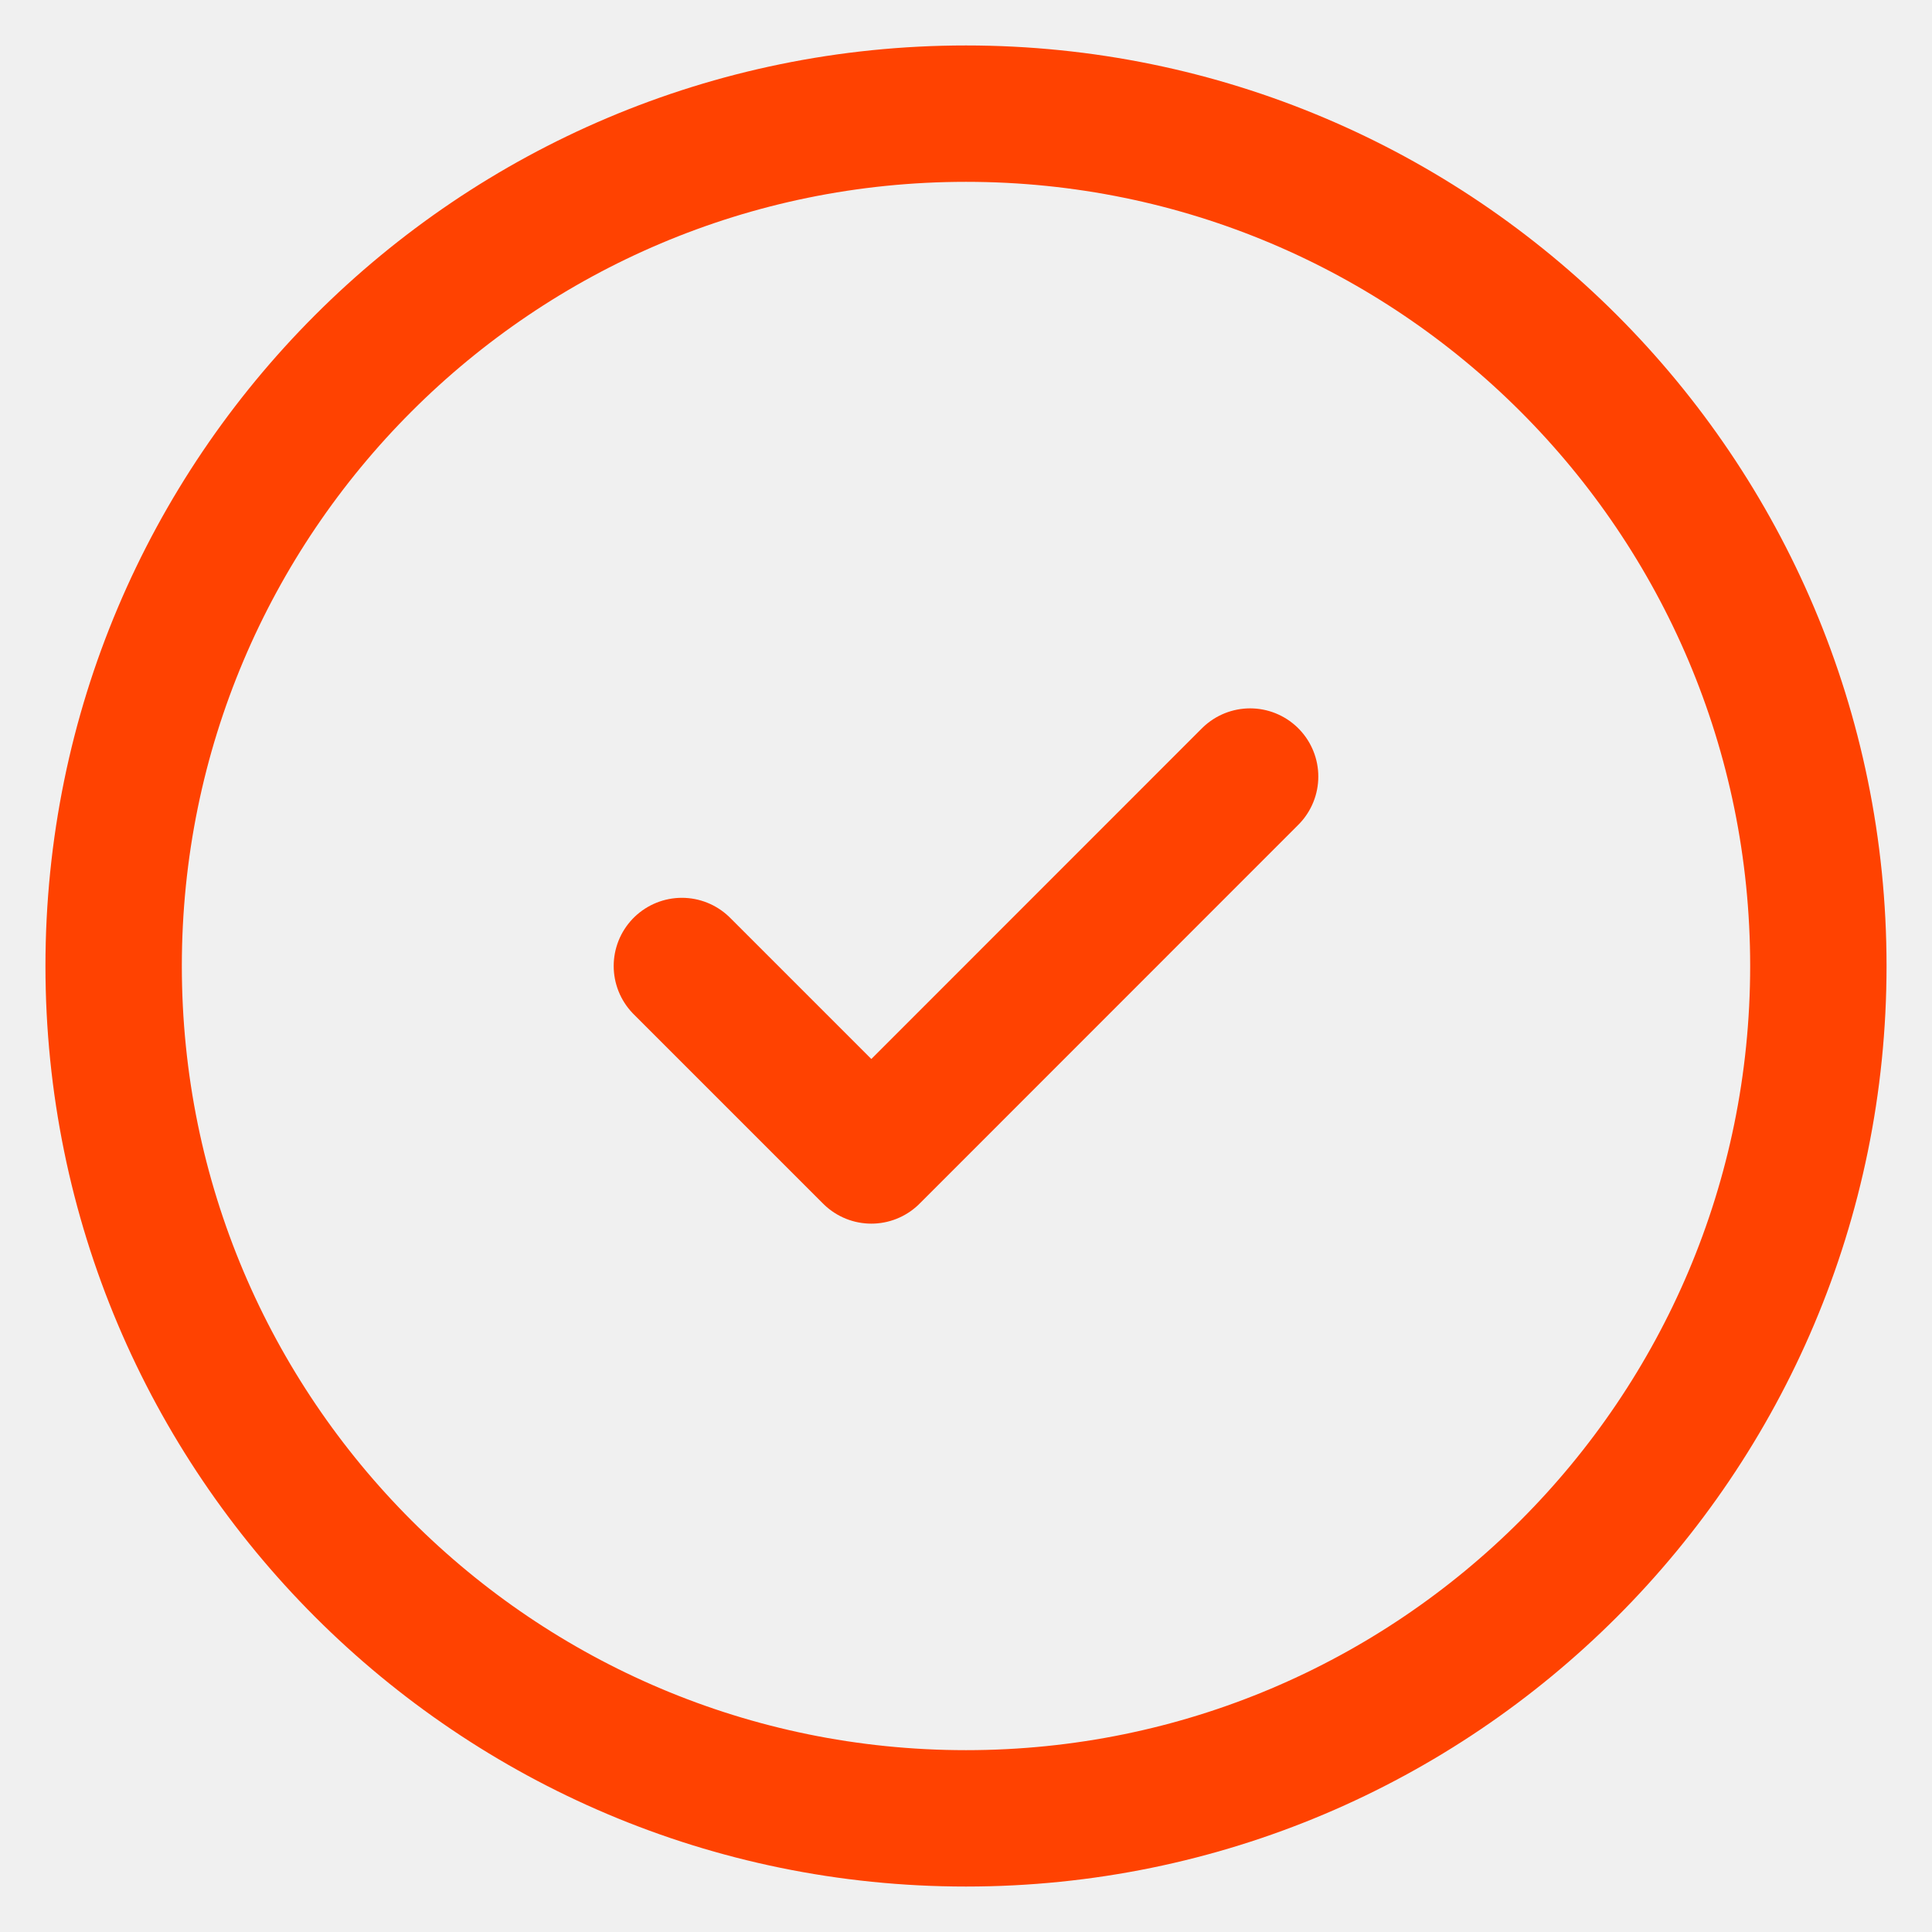
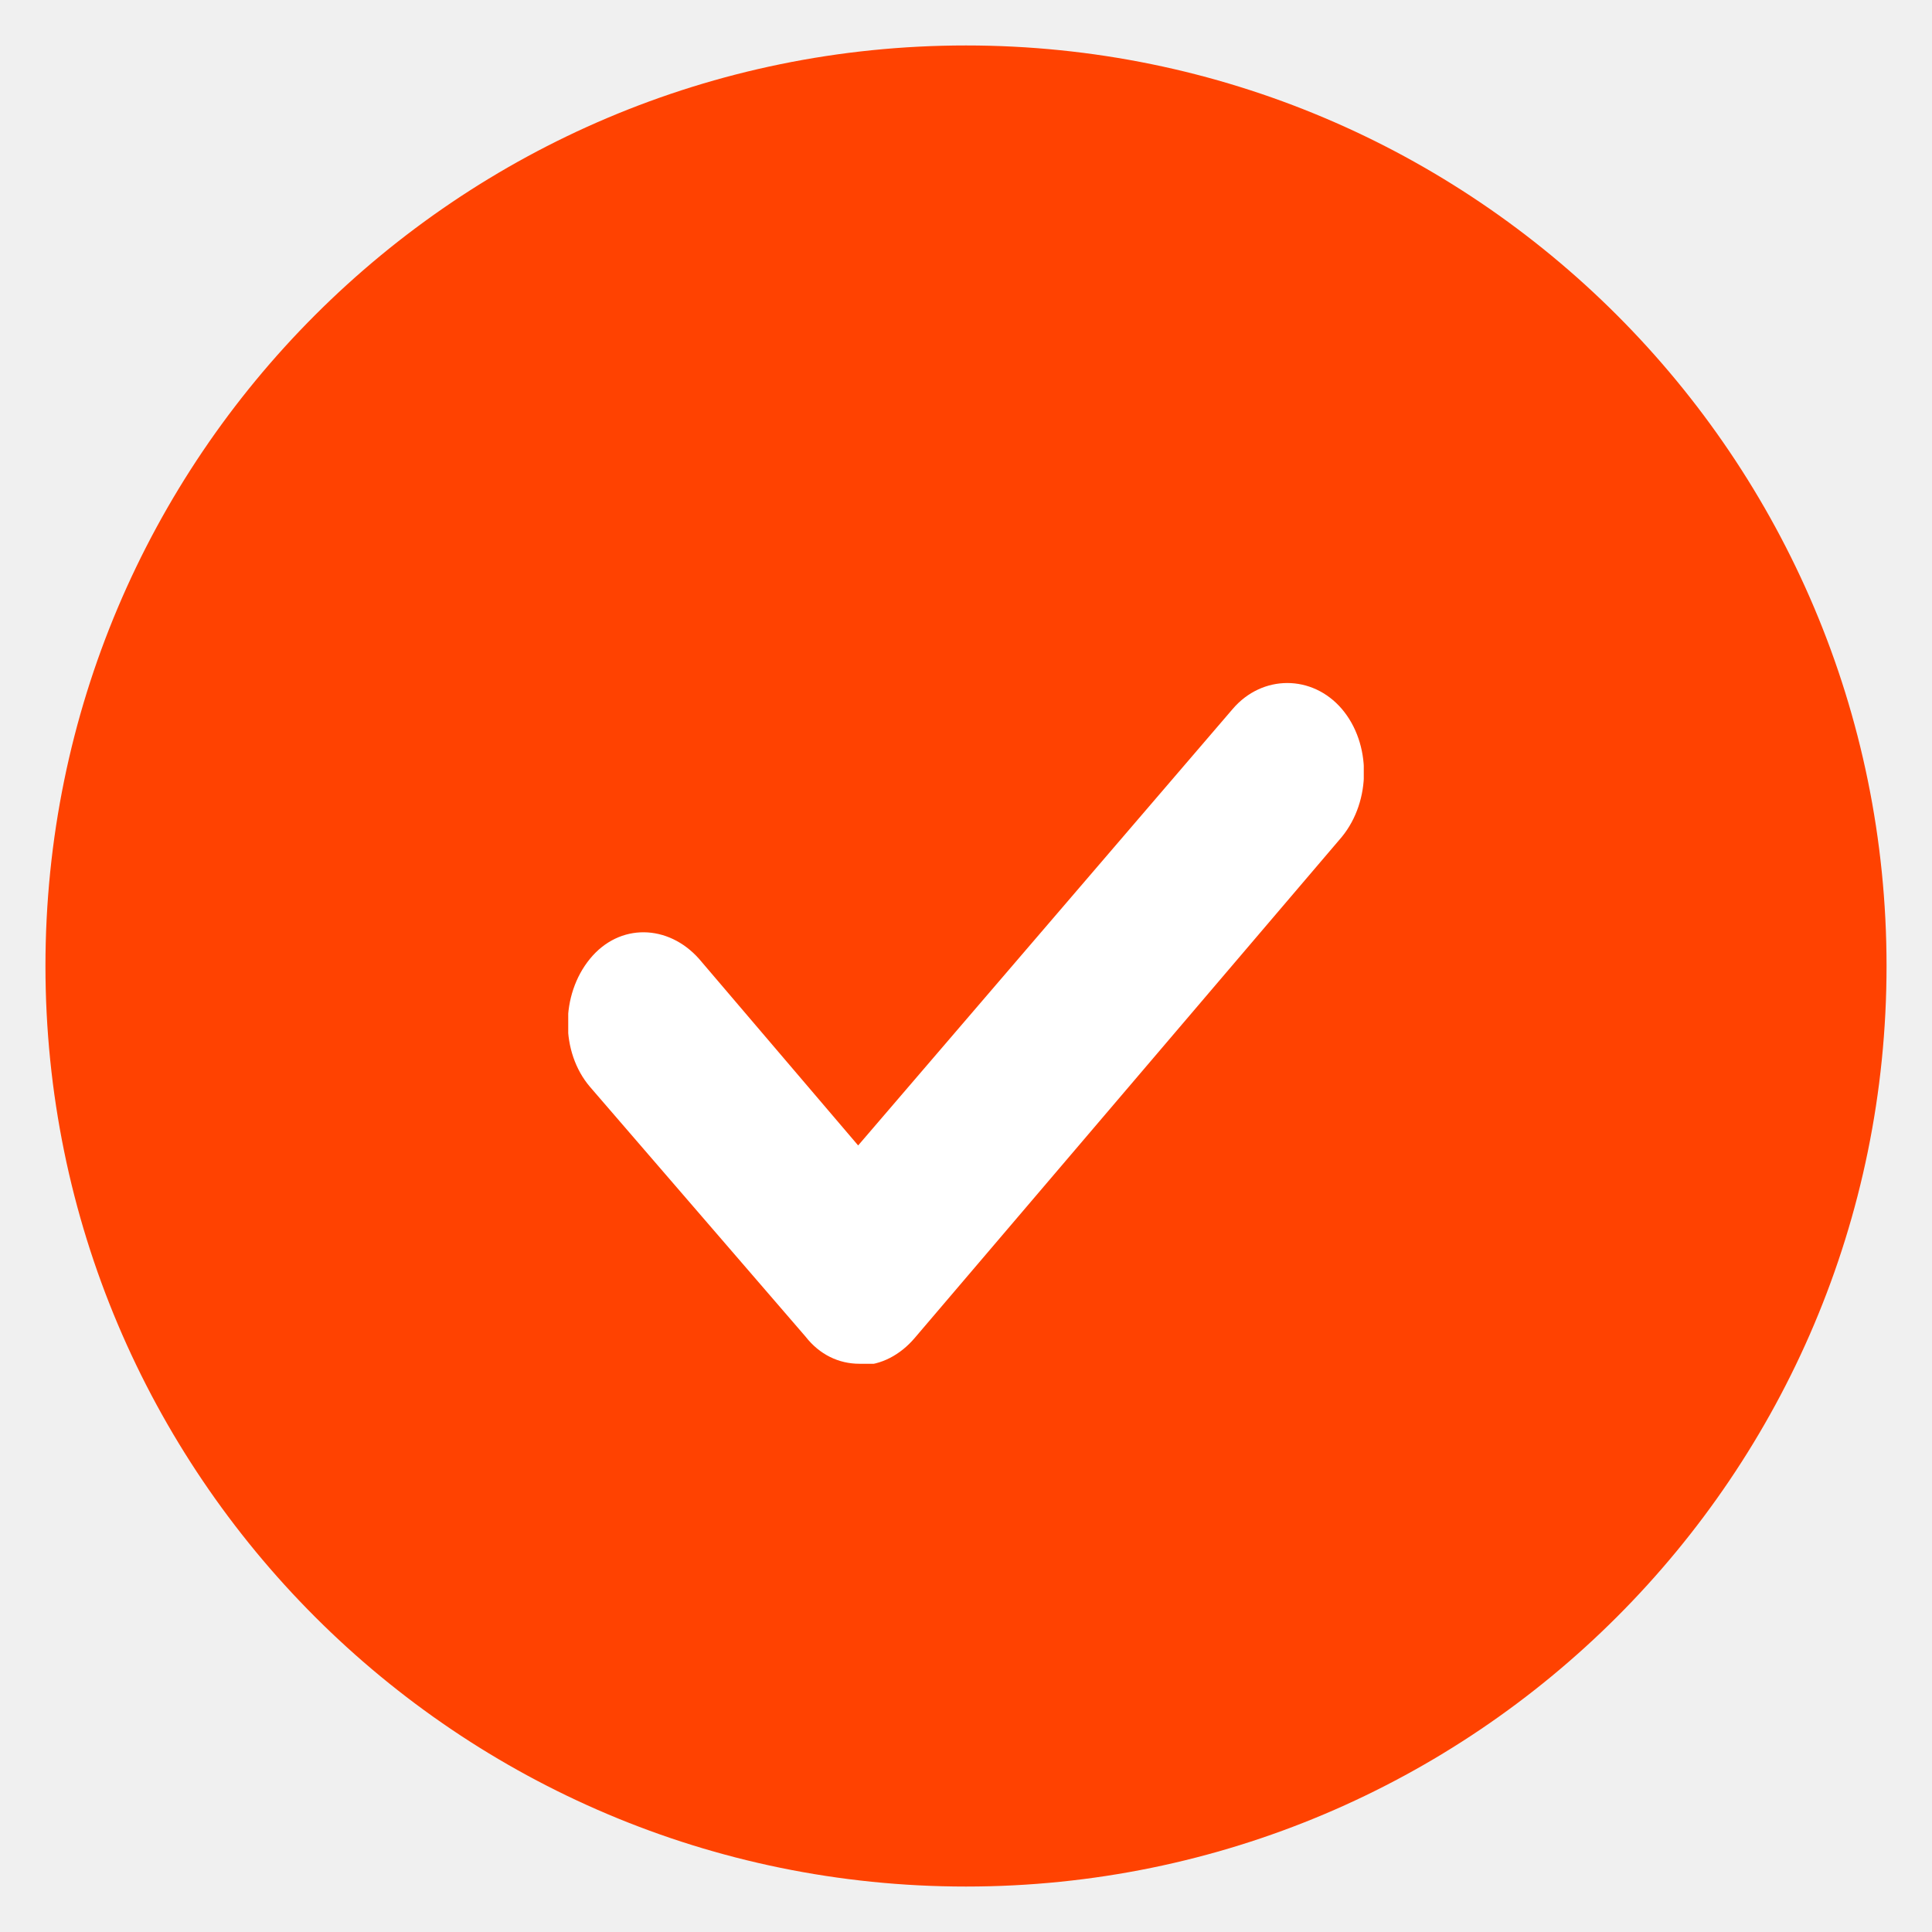
<svg xmlns="http://www.w3.org/2000/svg" width="17" height="17" viewBox="0 0 17 17" fill="none">
-   <path d="M6 8.5L7.667 10.167L11 6.833M16 8.5C16 12.642 12.642 16 8.5 16C4.358 16 1 12.642 1 8.5C1 4.358 4.358 1 8.5 1C12.642 1 16 4.358 16 8.5Z" stroke="#FF4201" stroke-width="1.2" stroke-linecap="round" stroke-linejoin="round" />
+   <path d="M16 8.5C16 12.642 12.642 16 8.5 16C4.358 16 1 12.642 1 8.5C1 4.358 4.358 1 8.5 1C12.642 1 16 4.358 16 8.5Z" fill="#FF4201" stroke="#FF4201" stroke-width="1.2" stroke-linecap="round" stroke-linejoin="round" />
+   <g clip-path="url(#clip0_5155_3537)">
+     <path d="M7.562 12C7.381 12 7.212 11.92 7.088 11.761L5.191 9.563C4.931 9.258 4.931 8.755 5.191 8.437C5.451 8.119 5.88 8.132 6.151 8.437L7.551 10.079L10.847 6.238C11.107 5.934 11.547 5.934 11.807 6.238C12.067 6.543 12.067 7.046 11.807 7.364L8.047 11.775C7.923 11.92 7.754 12.013 7.573 12.013L7.562 12Z" fill="white" />
+   </g>
+   <defs>
+     <clipPath id="clip0_5155_3537">
+       <rect width="7" height="6" fill="white" transform="translate(5 6)" />
+     </clipPath>
+   </defs>
</svg>
